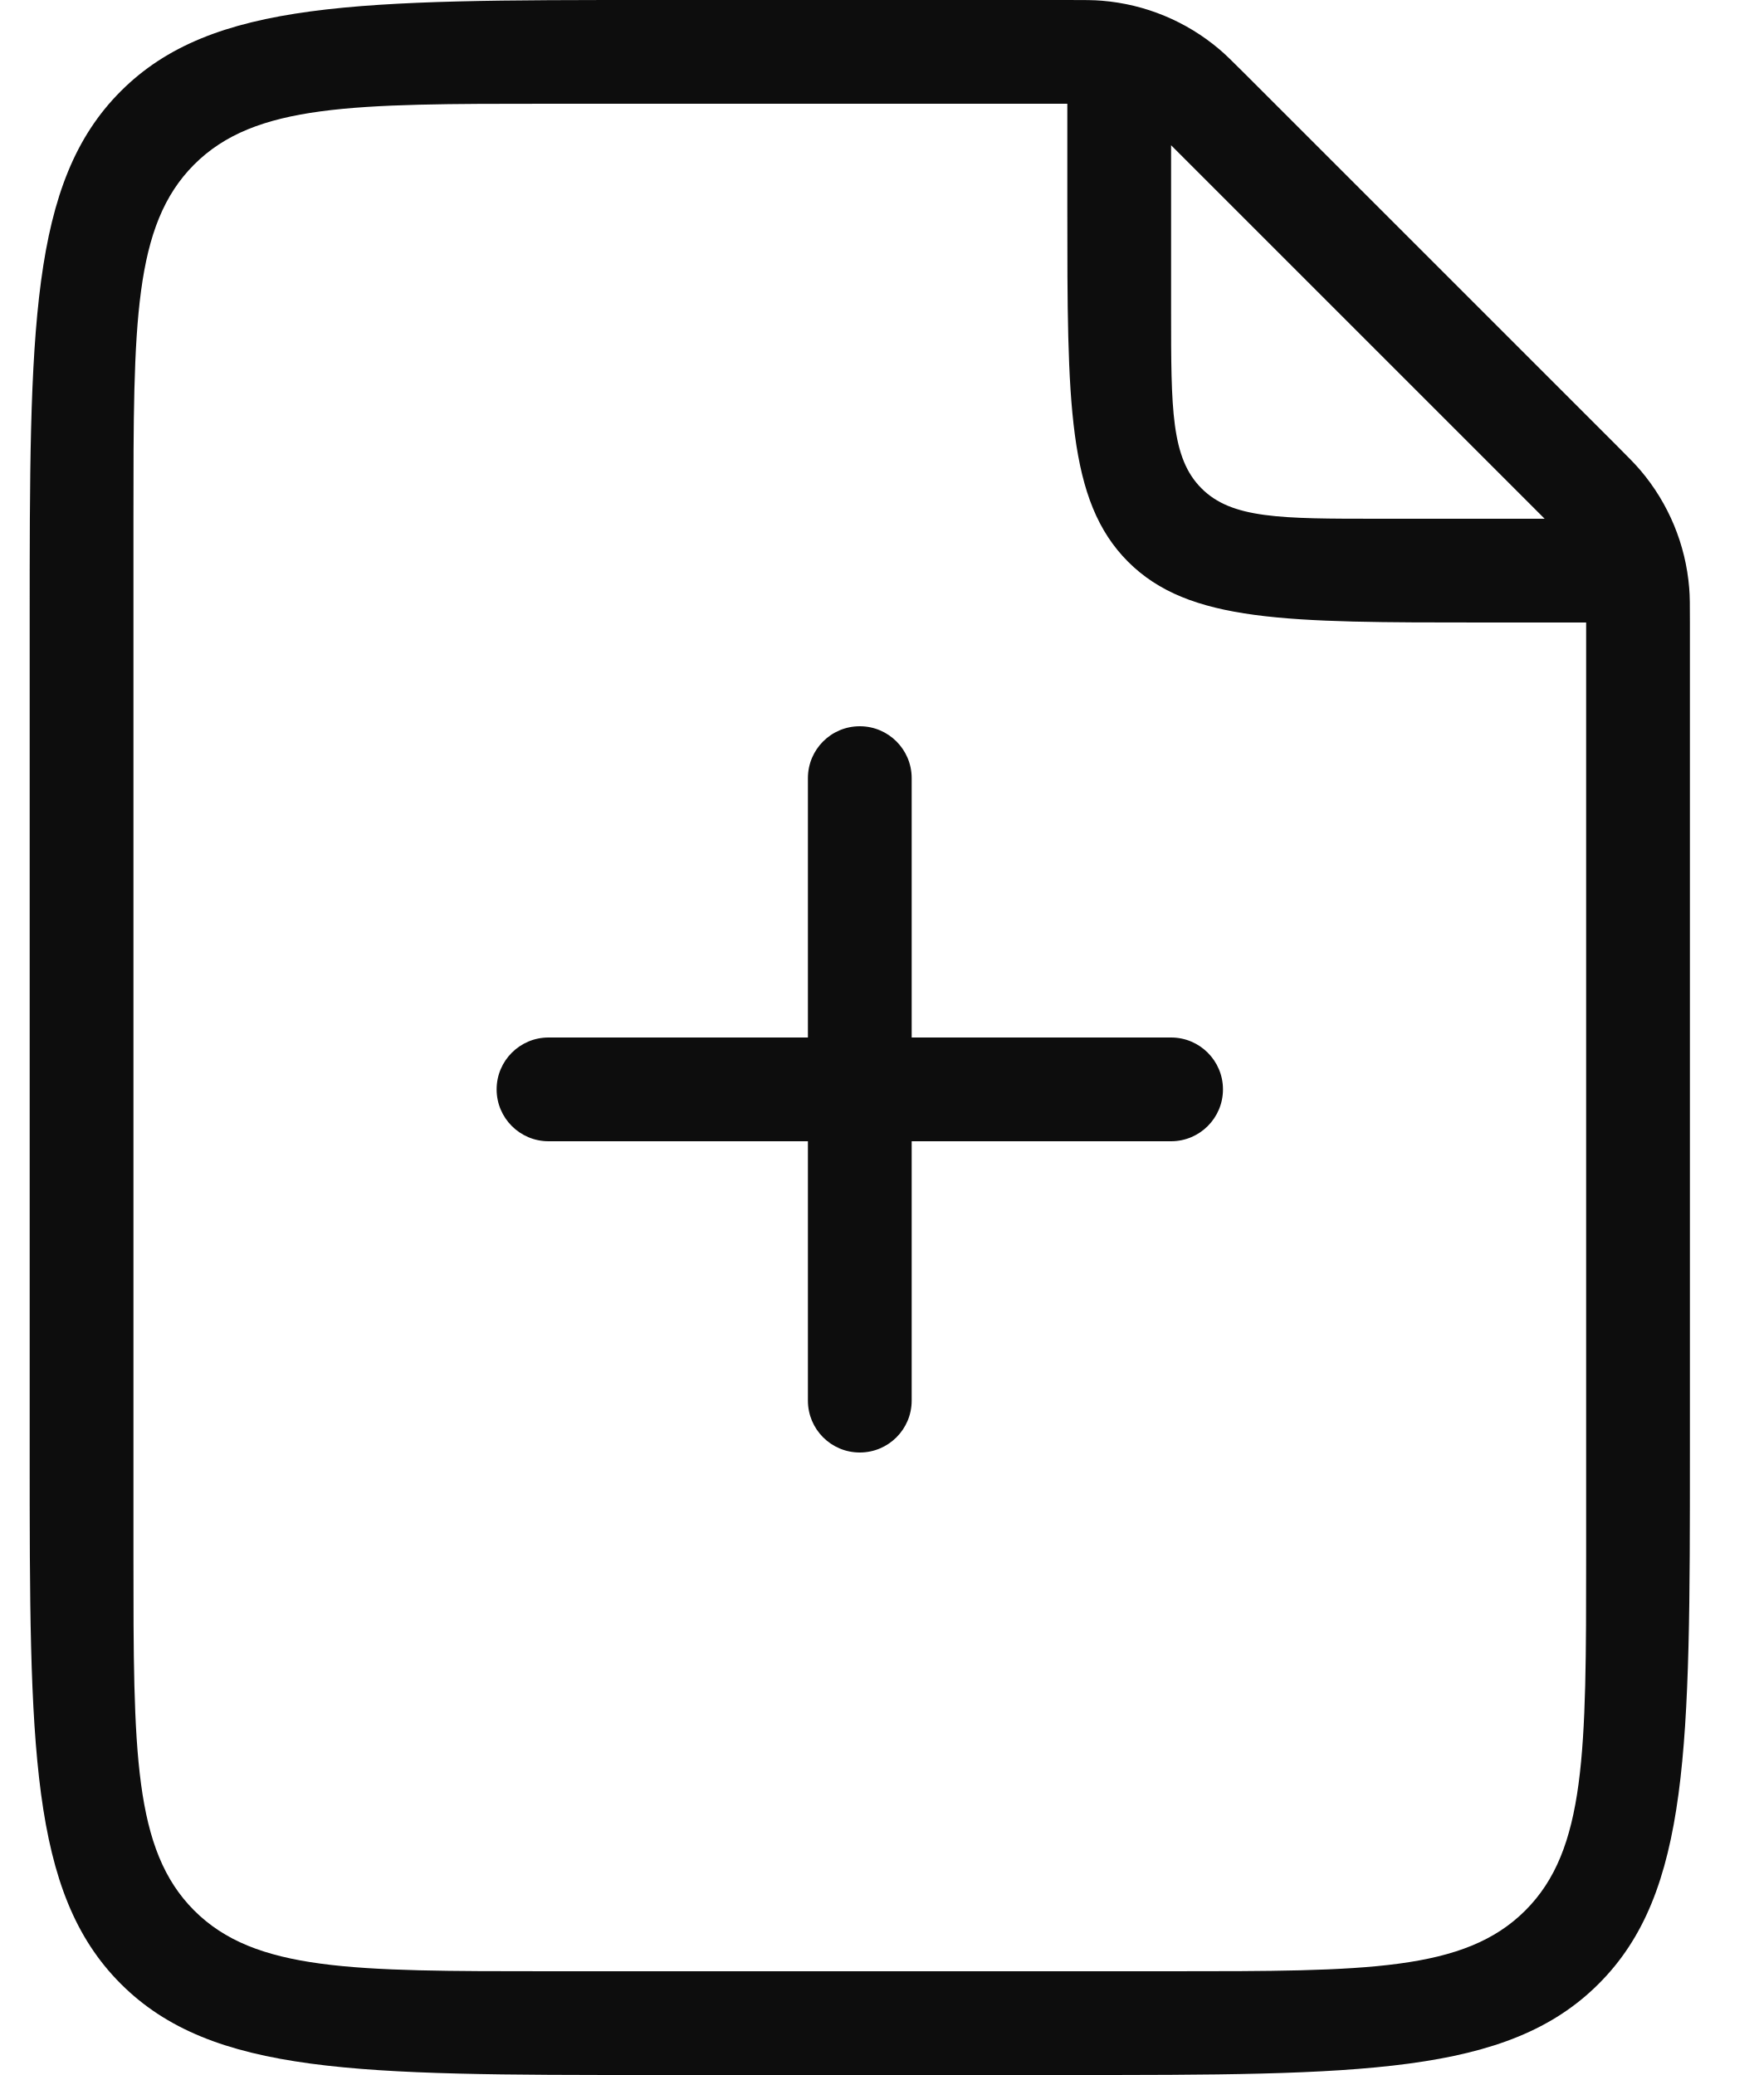
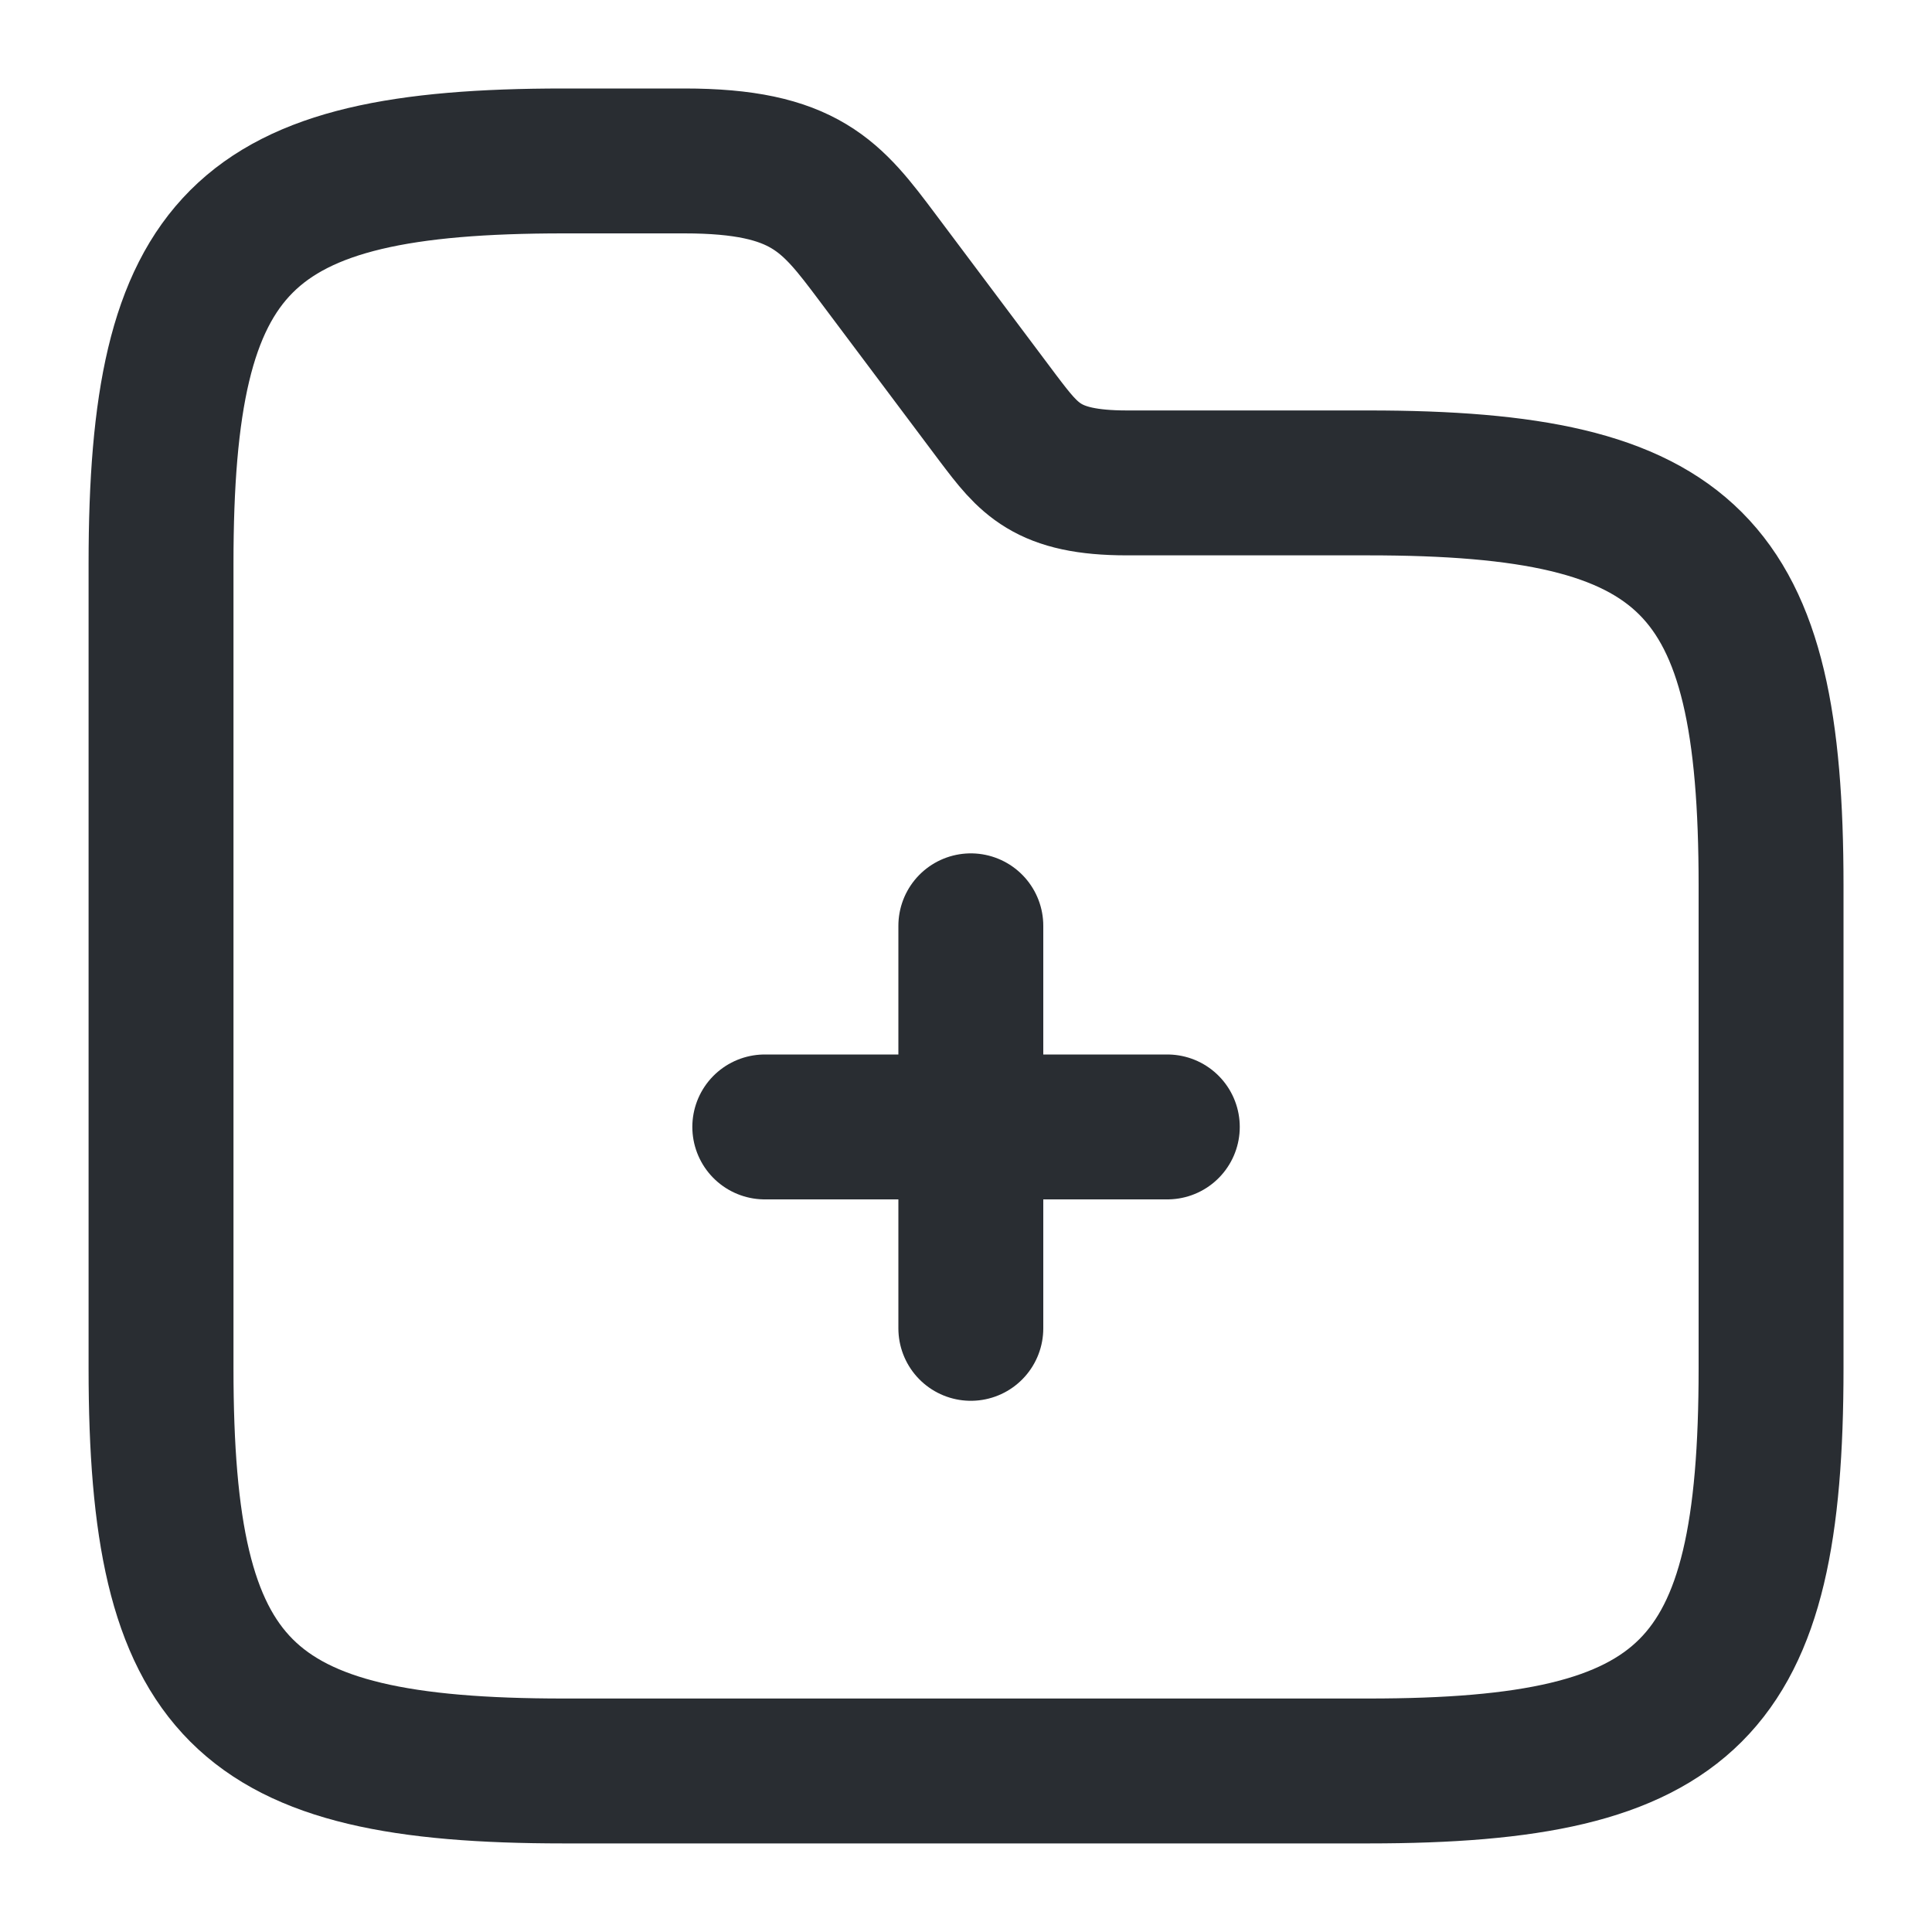
- <svg xmlns="http://www.w3.org/2000/svg" width="17" height="20" viewBox="0 0 17 20" fill="none">
-   <path fill-rule="evenodd" clip-rule="evenodd" d="M16.286 14C16.286 16.828 16.286 18.243 15.407 19.121C14.528 20 13.114 20 10.286 20H6.286C3.457 20 2.043 20 1.164 19.121C0.286 18.243 0.286 16.828 0.286 14V6C0.286 3.172 0.286 1.757 1.164 0.879C2.043 0 3.457 0 6.286 0H10.286C10.454 0 10.539 0 10.62 0.007C11.037 0.041 11.433 0.205 11.752 0.476C11.814 0.528 11.873 0.588 11.993 0.707L15.579 4.293C15.698 4.412 15.757 4.472 15.81 4.534C16.081 4.853 16.245 5.249 16.279 5.666C16.286 5.747 16.286 5.831 16.286 6V14ZM10.286 1V2C10.286 3.886 10.286 4.828 10.871 5.414C11.457 6 12.4 6 14.286 6H15.286V15C15.286 16.886 15.286 17.828 14.7 18.414C14.114 19 13.171 19 11.286 19H5.286C3.4 19 2.457 19 1.871 18.414C1.286 17.828 1.286 16.886 1.286 15V5C1.286 3.114 1.286 2.172 1.871 1.586C2.457 1 3.4 1 5.286 1H10.286ZM11.286 3C11.286 3.943 11.286 4.414 11.579 4.707C11.871 5 12.343 5 13.286 5H14.886L11.286 1.4V3Z" fill="#0D0D0D" />
-   <path d="M7.786 7.5C7.786 7.224 8.009 7 8.286 7C8.562 7 8.786 7.224 8.786 7.5V13.5C8.786 13.776 8.562 14 8.286 14C8.009 14 7.786 13.776 7.786 13.5V7.5Z" fill="#0D0D0D" />
-   <path d="M11.286 10C11.562 10 11.786 10.224 11.786 10.5C11.786 10.776 11.562 11 11.286 11H5.286C5.01 11 4.786 10.776 4.786 10.5C4.786 10.224 5.01 10 5.286 10H11.286Z" fill="#0D0D0D" />
+ <svg xmlns="http://www.w3.org/2000/svg" width="20" height="20" viewBox="0 0 20 20" fill="none">
+   <path d="M10.05 13.751V9.584" stroke="#292D32" stroke-width="1.5" stroke-miterlimit="10" stroke-linecap="round" stroke-linejoin="round" />
+   <path d="M12.084 11.666H7.917" stroke="#292D32" stroke-width="1.5" stroke-miterlimit="10" stroke-linecap="round" stroke-linejoin="round" />
+   <path d="M18.334 9.166V14.166C18.334 17.499 17.5 18.333 14.167 18.333H5.834C2.5 18.333 1.667 17.499 1.667 14.166V5.833C1.667 2.499 2.5 1.666 5.834 1.666H7.084C8.334 1.666 8.609 2.033 9.084 2.666L10.334 4.333C10.65 4.749 10.834 4.999 11.667 4.999H14.167C17.5 4.999 18.334 5.833 18.334 9.166Z" stroke="#292D32" stroke-width="1.5" stroke-miterlimit="10" />
</svg>
